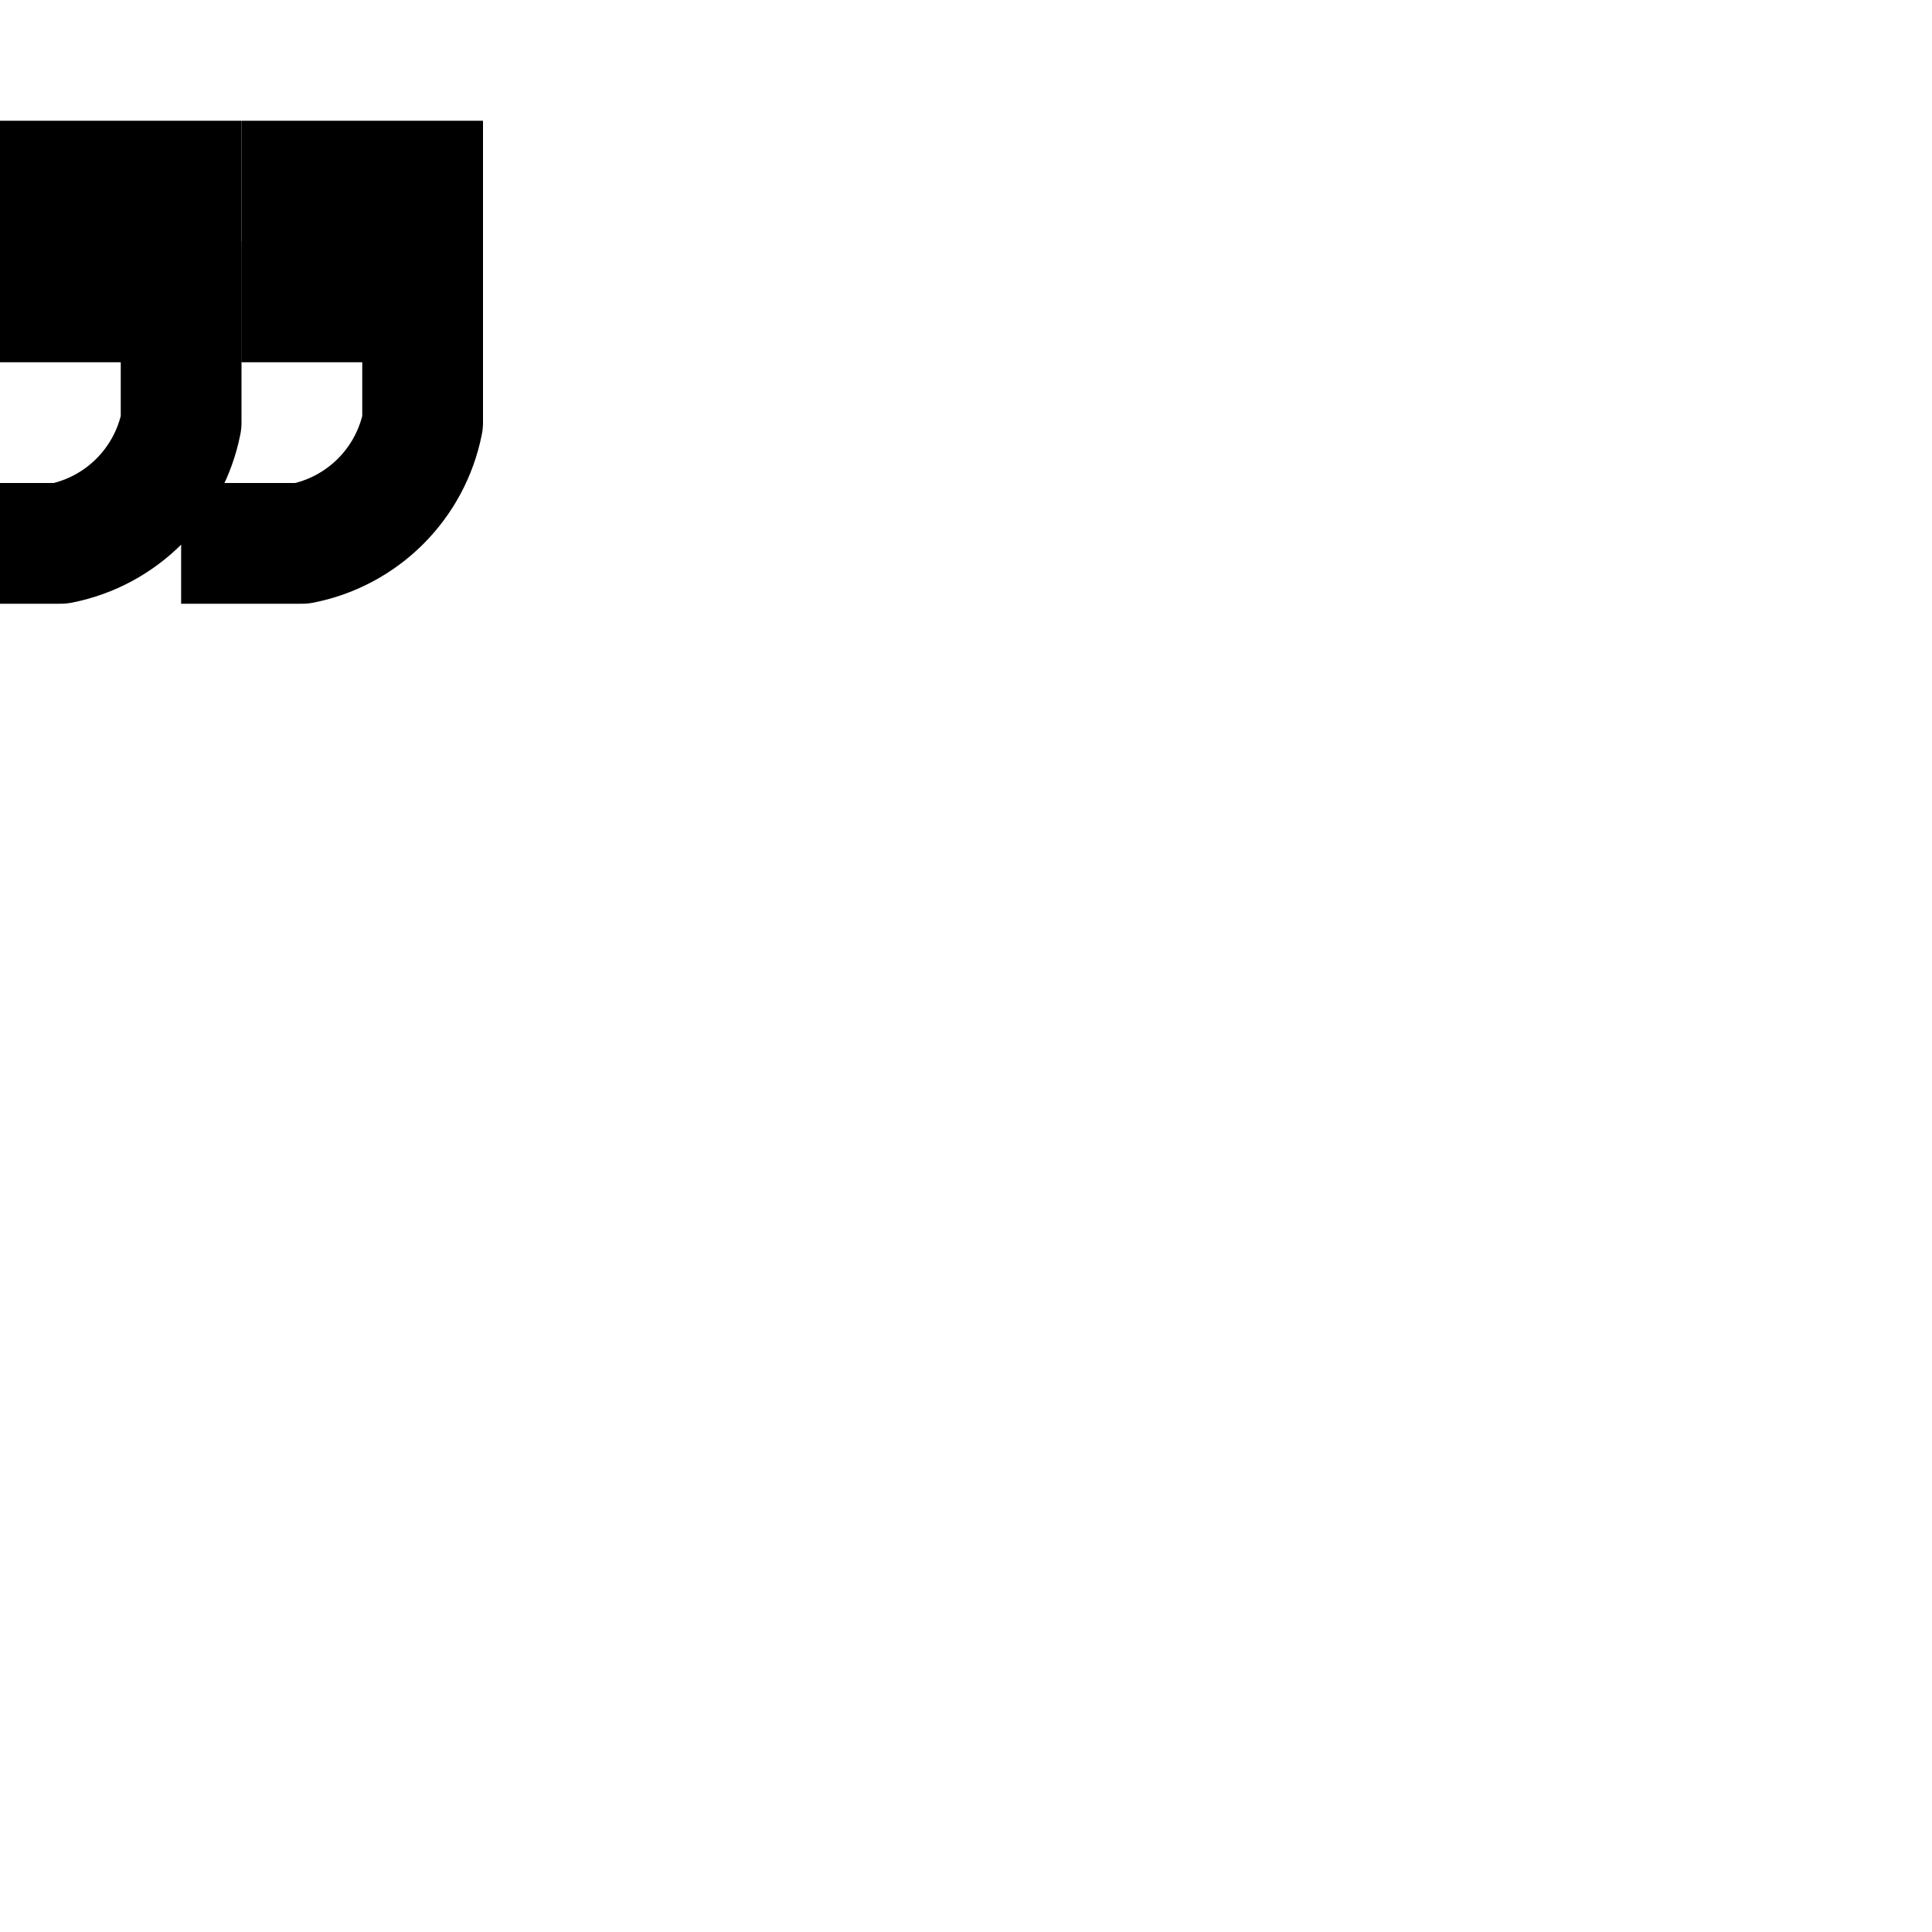
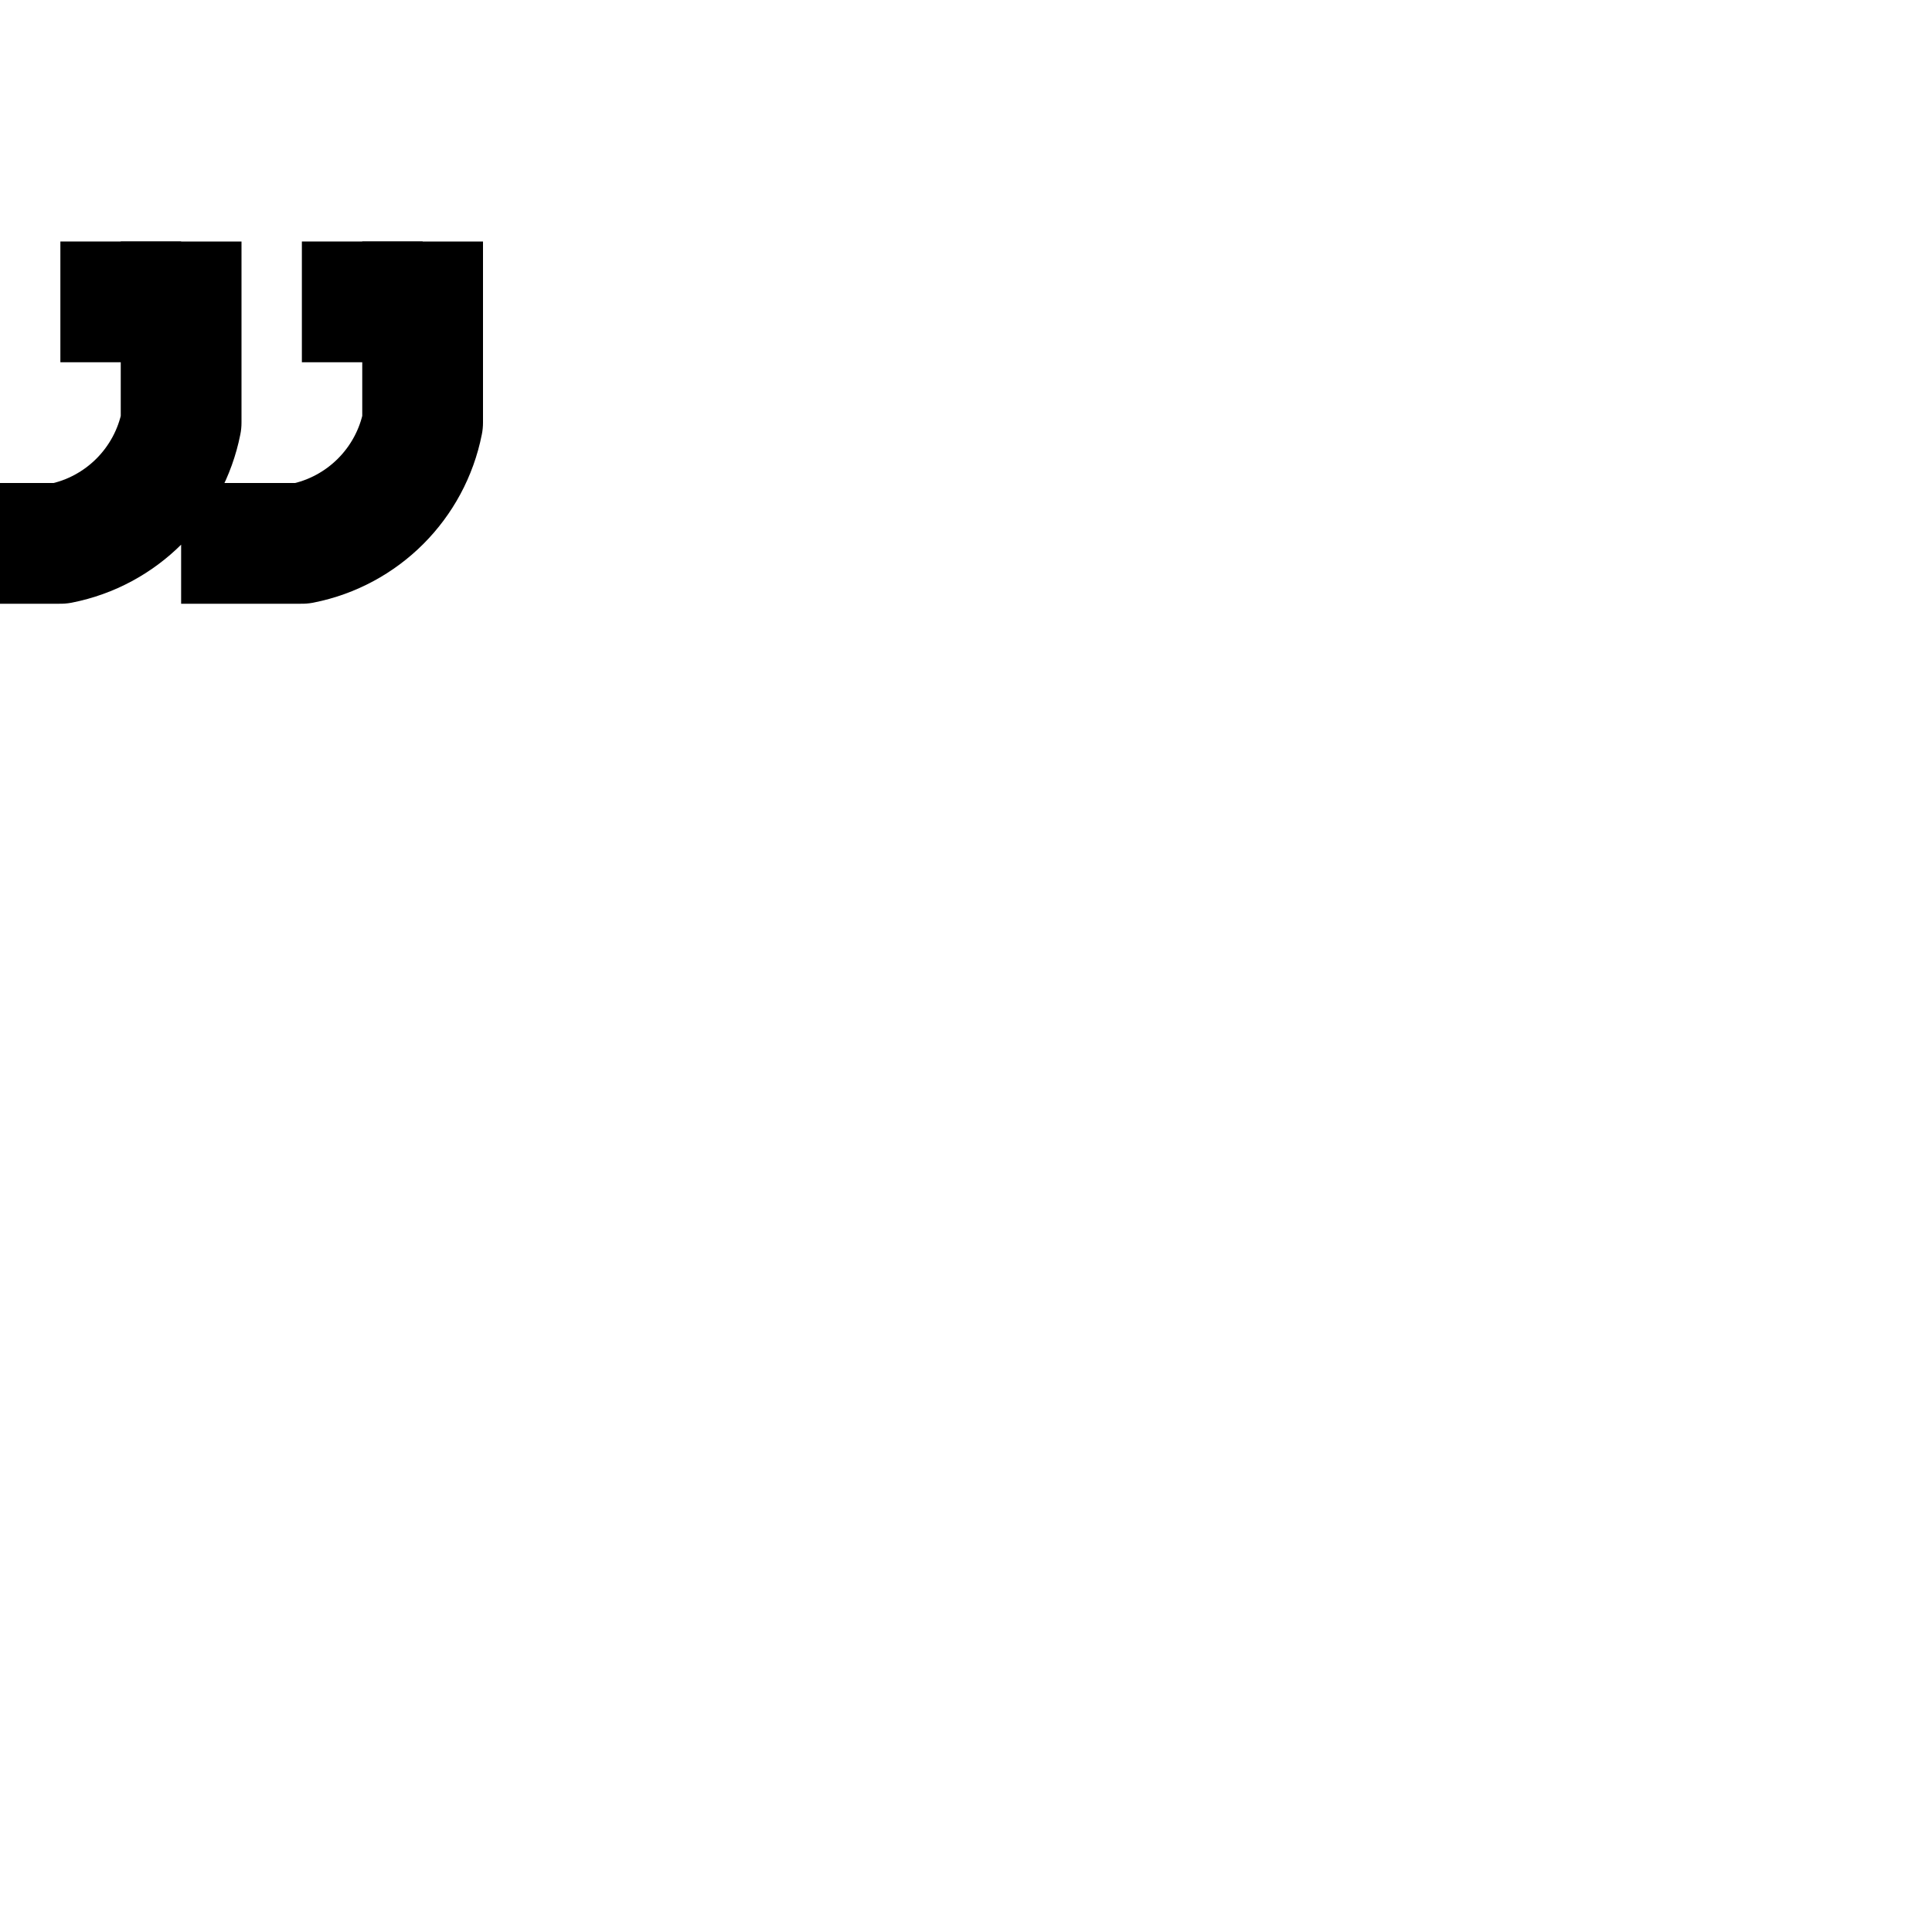
<svg xmlns="http://www.w3.org/2000/svg" viewBox="0 0 16 16" width="160" height="160">
  <path d="M1.500 4.500 C1.667 4.500 2.333 4.500 2.500 4.500 C3.005 4.400 3.400 4.005 3.500 3.500 C3.500 3.167 3.500 2.333 3.500 2.000  M0.000 4.500 C0.167 4.500 0.333 4.500 0.500 4.500 C1.005 4.400 1.400 4.005 1.500 3.500 C1.500 3.167 1.500 2.333 1.500 2.000 " fill="none" stroke="#000" stroke-width="1.0" stroke-linecap="butt" stroke-linejoin="round" />
-   <rect x="0.0" y="1.0" width="2" height="2" rx="0" fill="#000" />
-   <rect x="2.0" y="1.0" width="2" height="2" rx="0" fill="#000" />
+   <rect x="0.5" y="2.0" width="1.0" height="1.0" rx="0" fill="#000" />
+   <rect x="2.5" y="2.0" width="1.0" height="1.0" rx="0" fill="#000" />
</svg>
